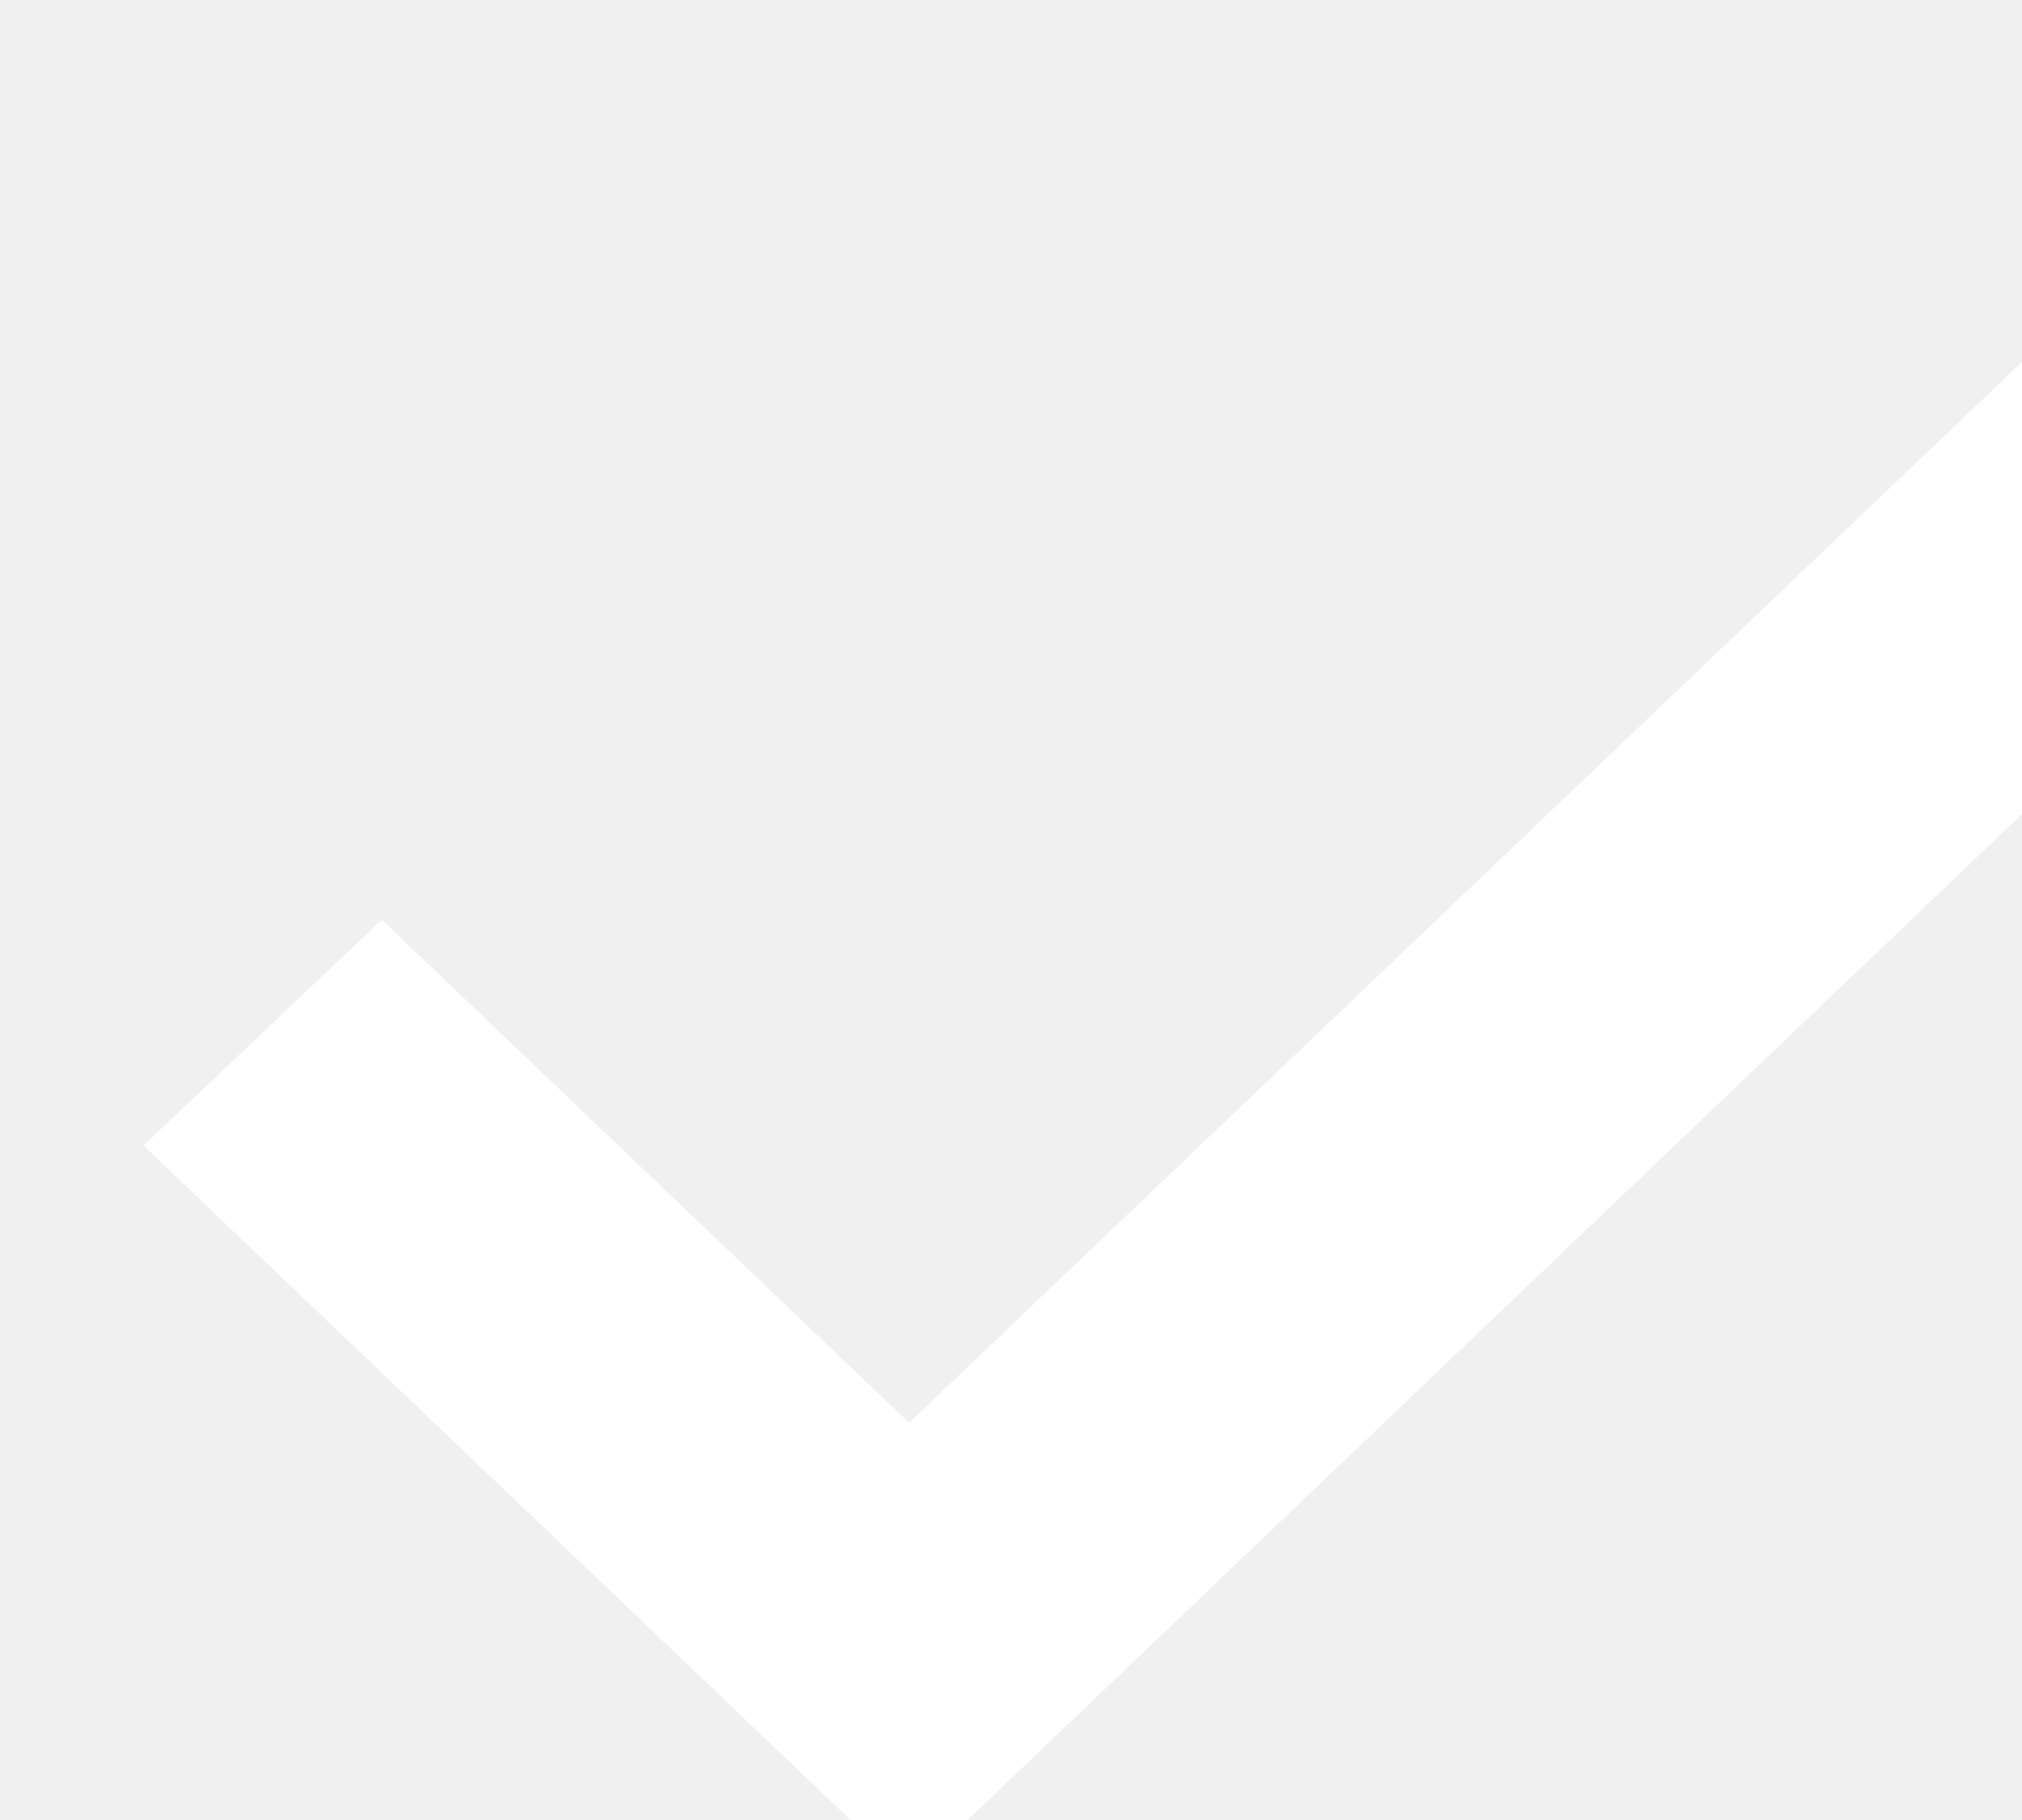
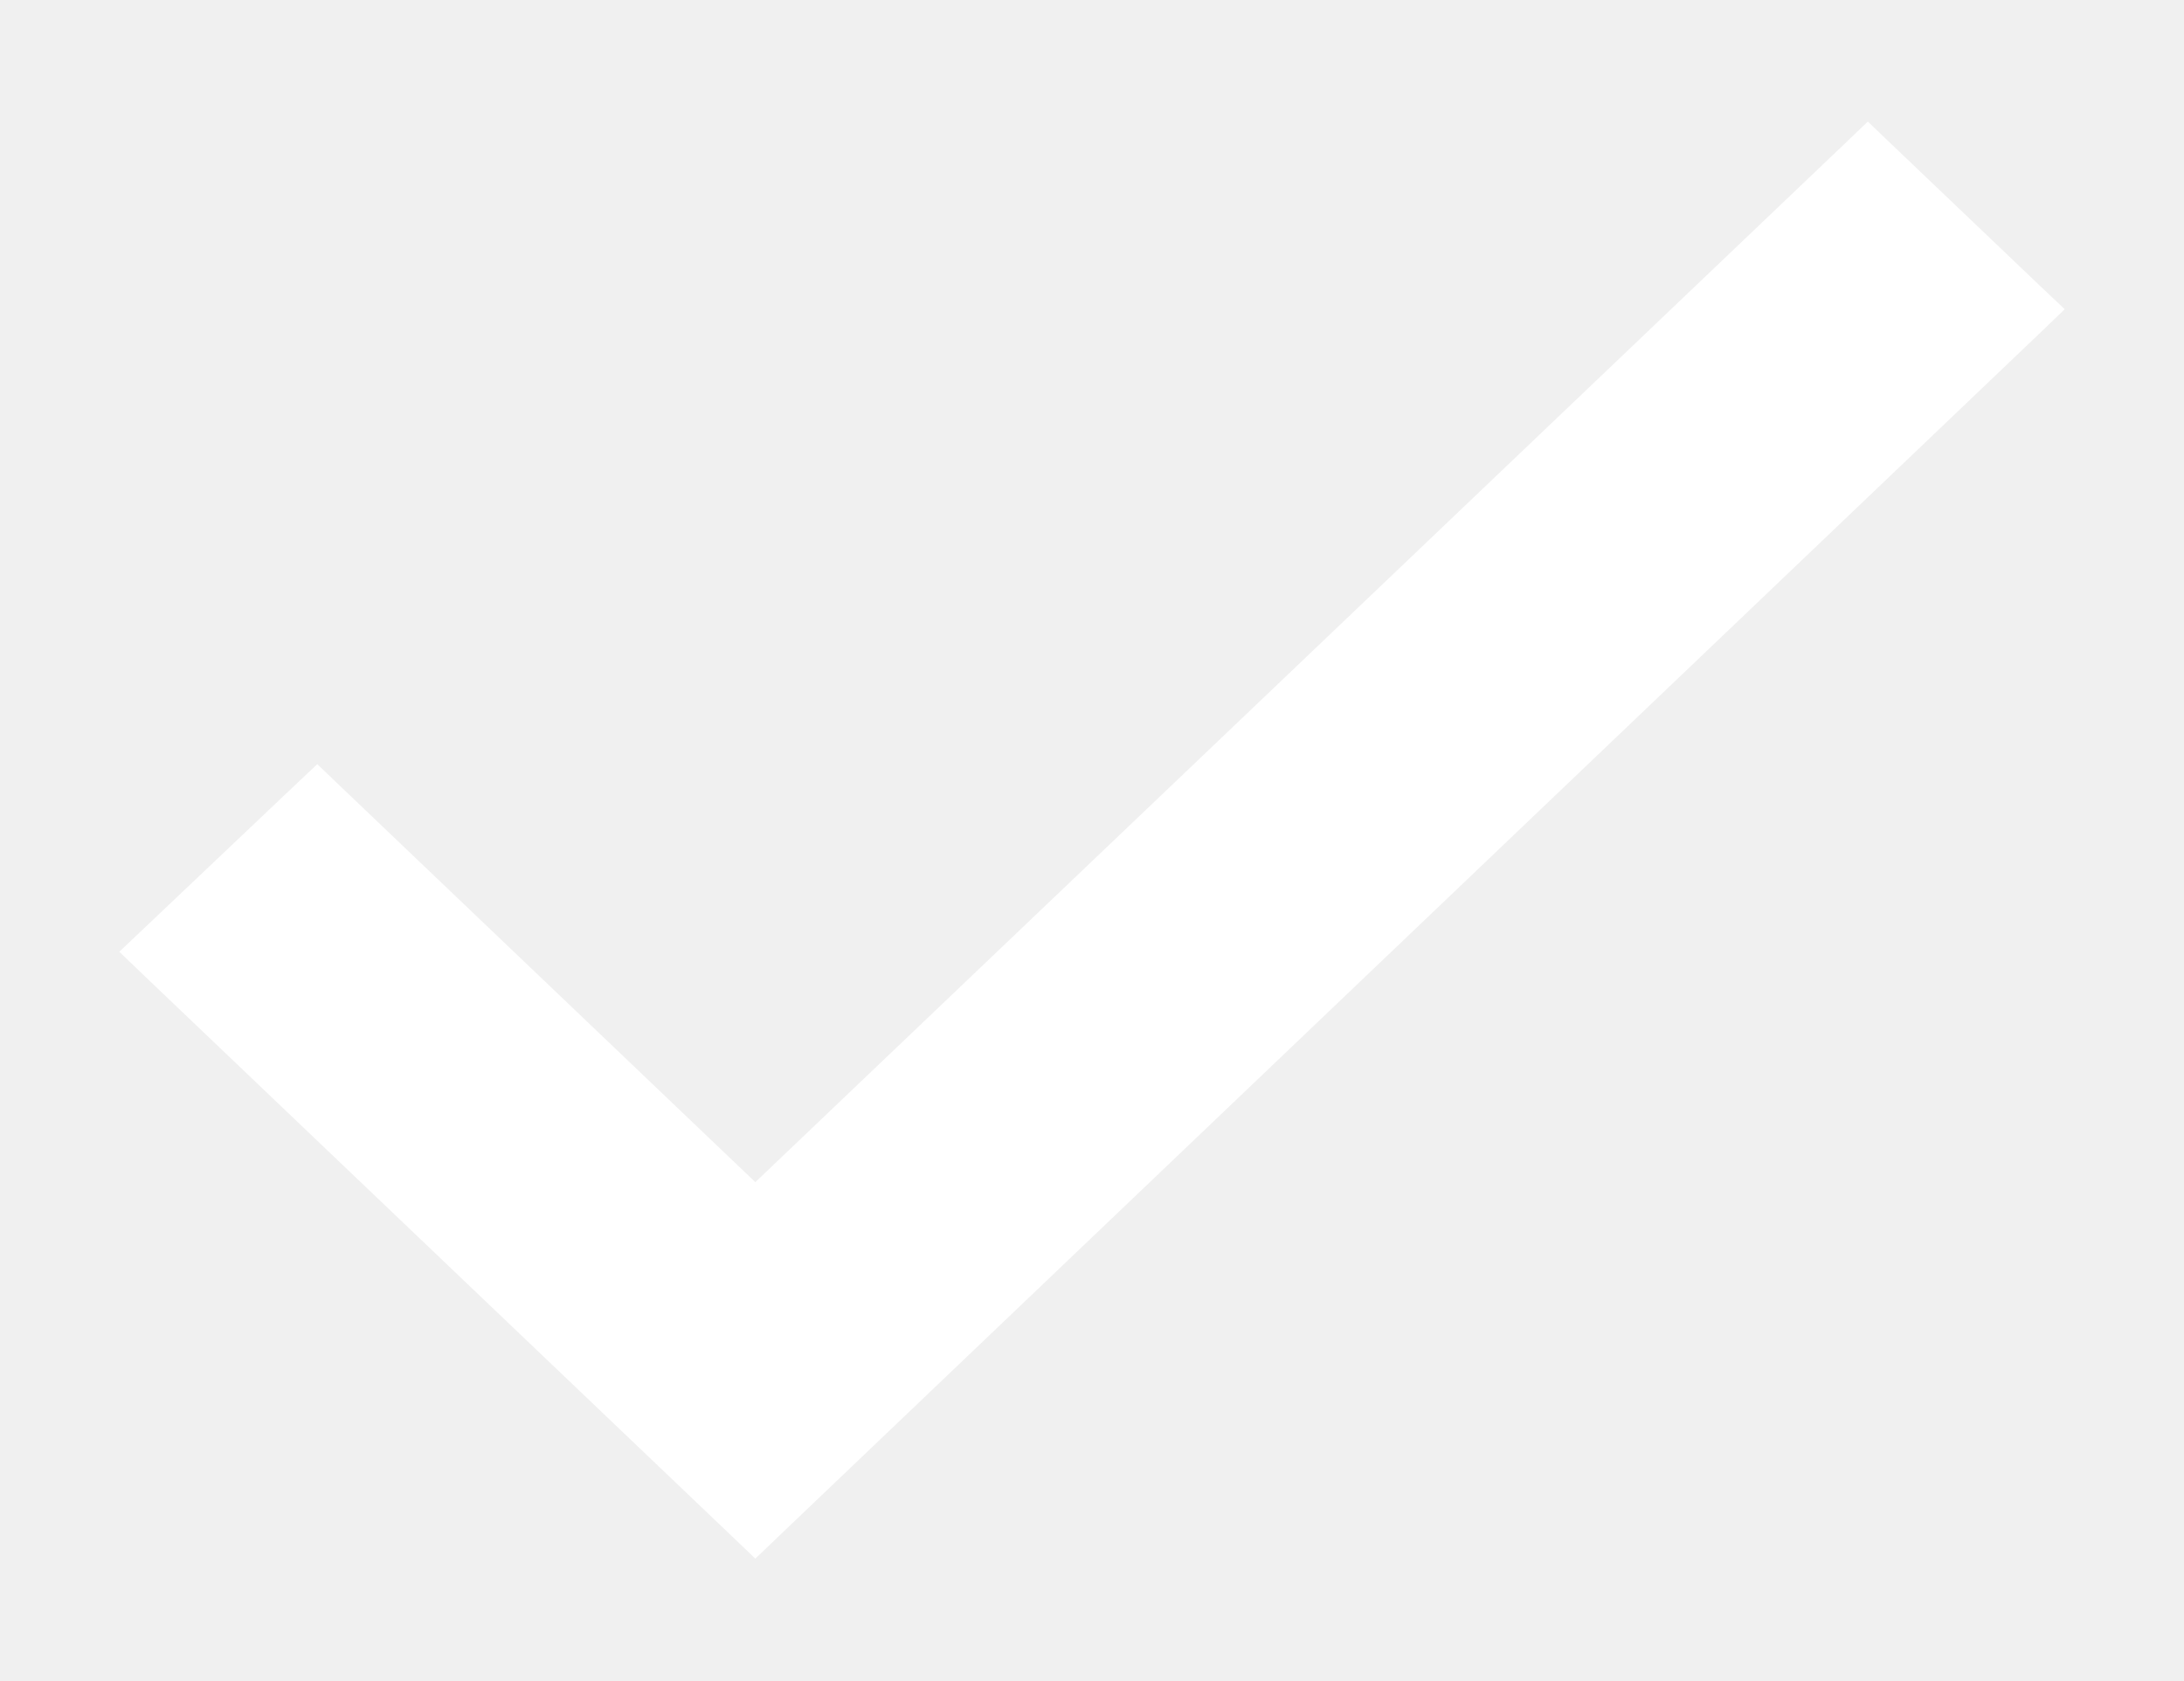
- <svg xmlns="http://www.w3.org/2000/svg" width="10" height="9" fill="none">
+ <svg xmlns="http://www.w3.org/2000/svg" width="13" height="10" fill="none">
  <path d="m1.957 4.752-.069-.066-.069.065-.888.842-.076.072.076.073 3.496 3.334.069.066.069-.066 7.504-7.158.076-.073-.076-.072-.882-.841-.069-.066-.069.066-6.553 6.246-2.539-2.422Z" fill="#fff" stroke="#fff" stroke-width=".2" />
</svg>
